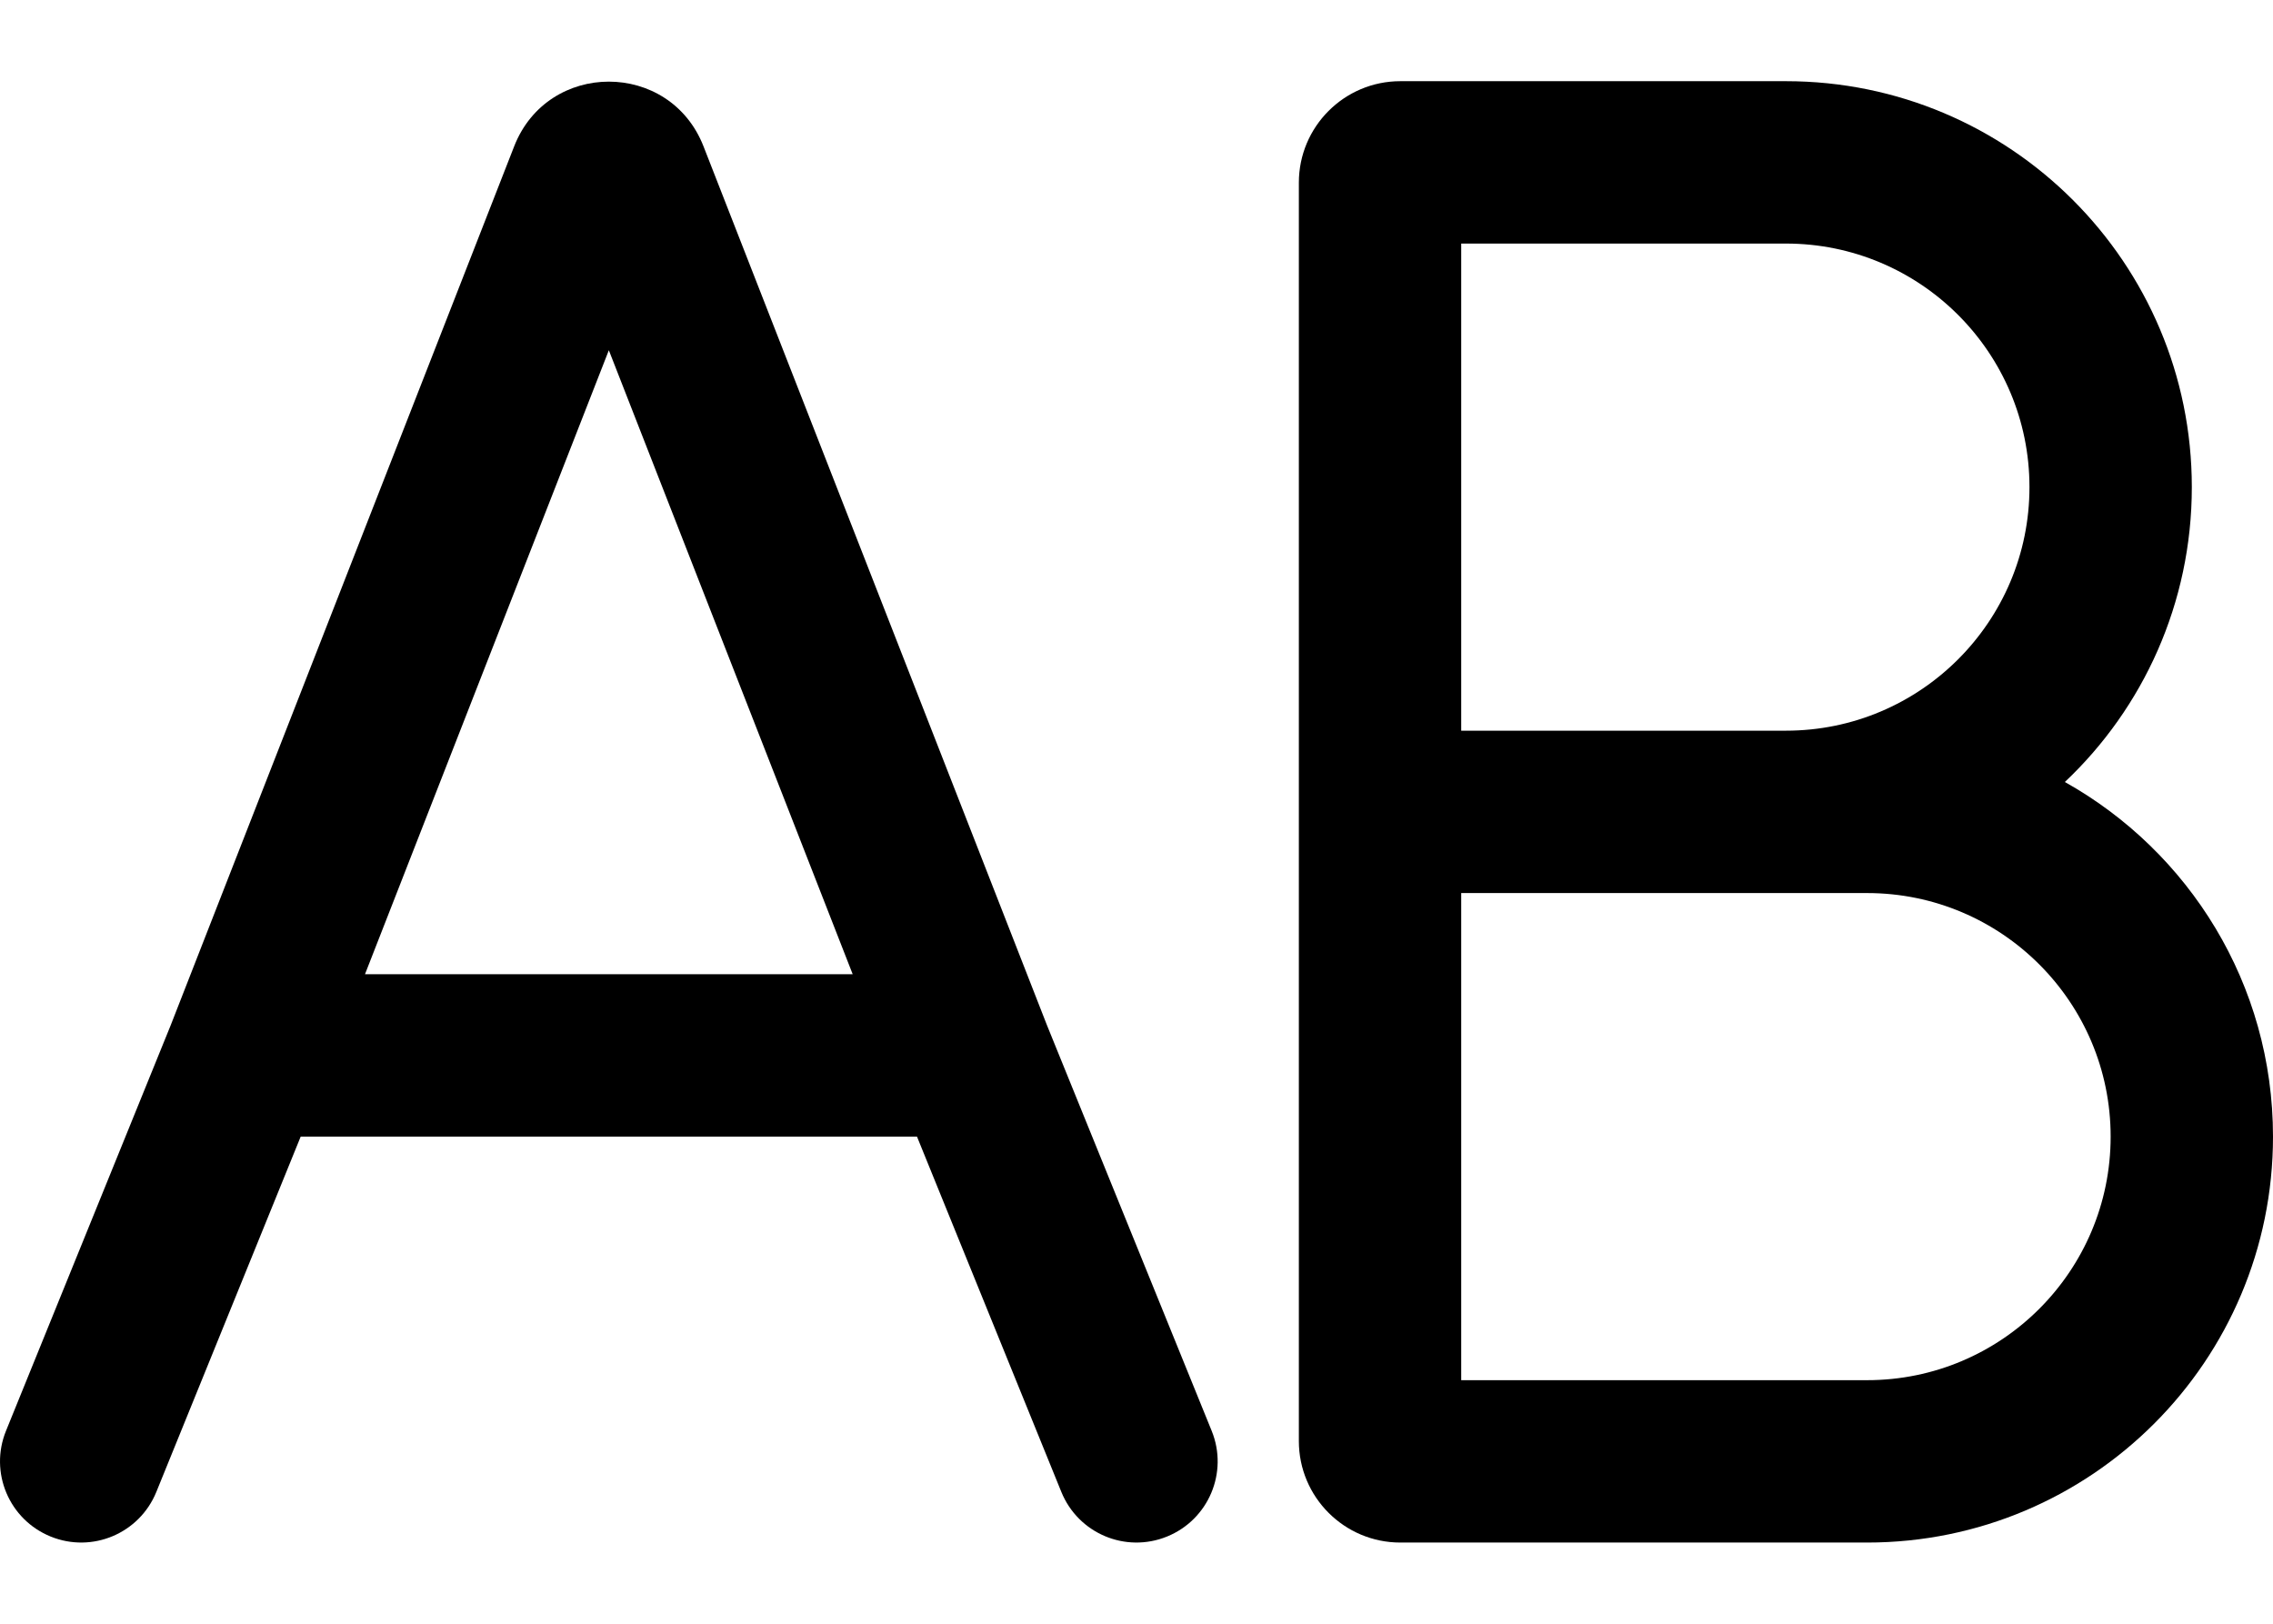
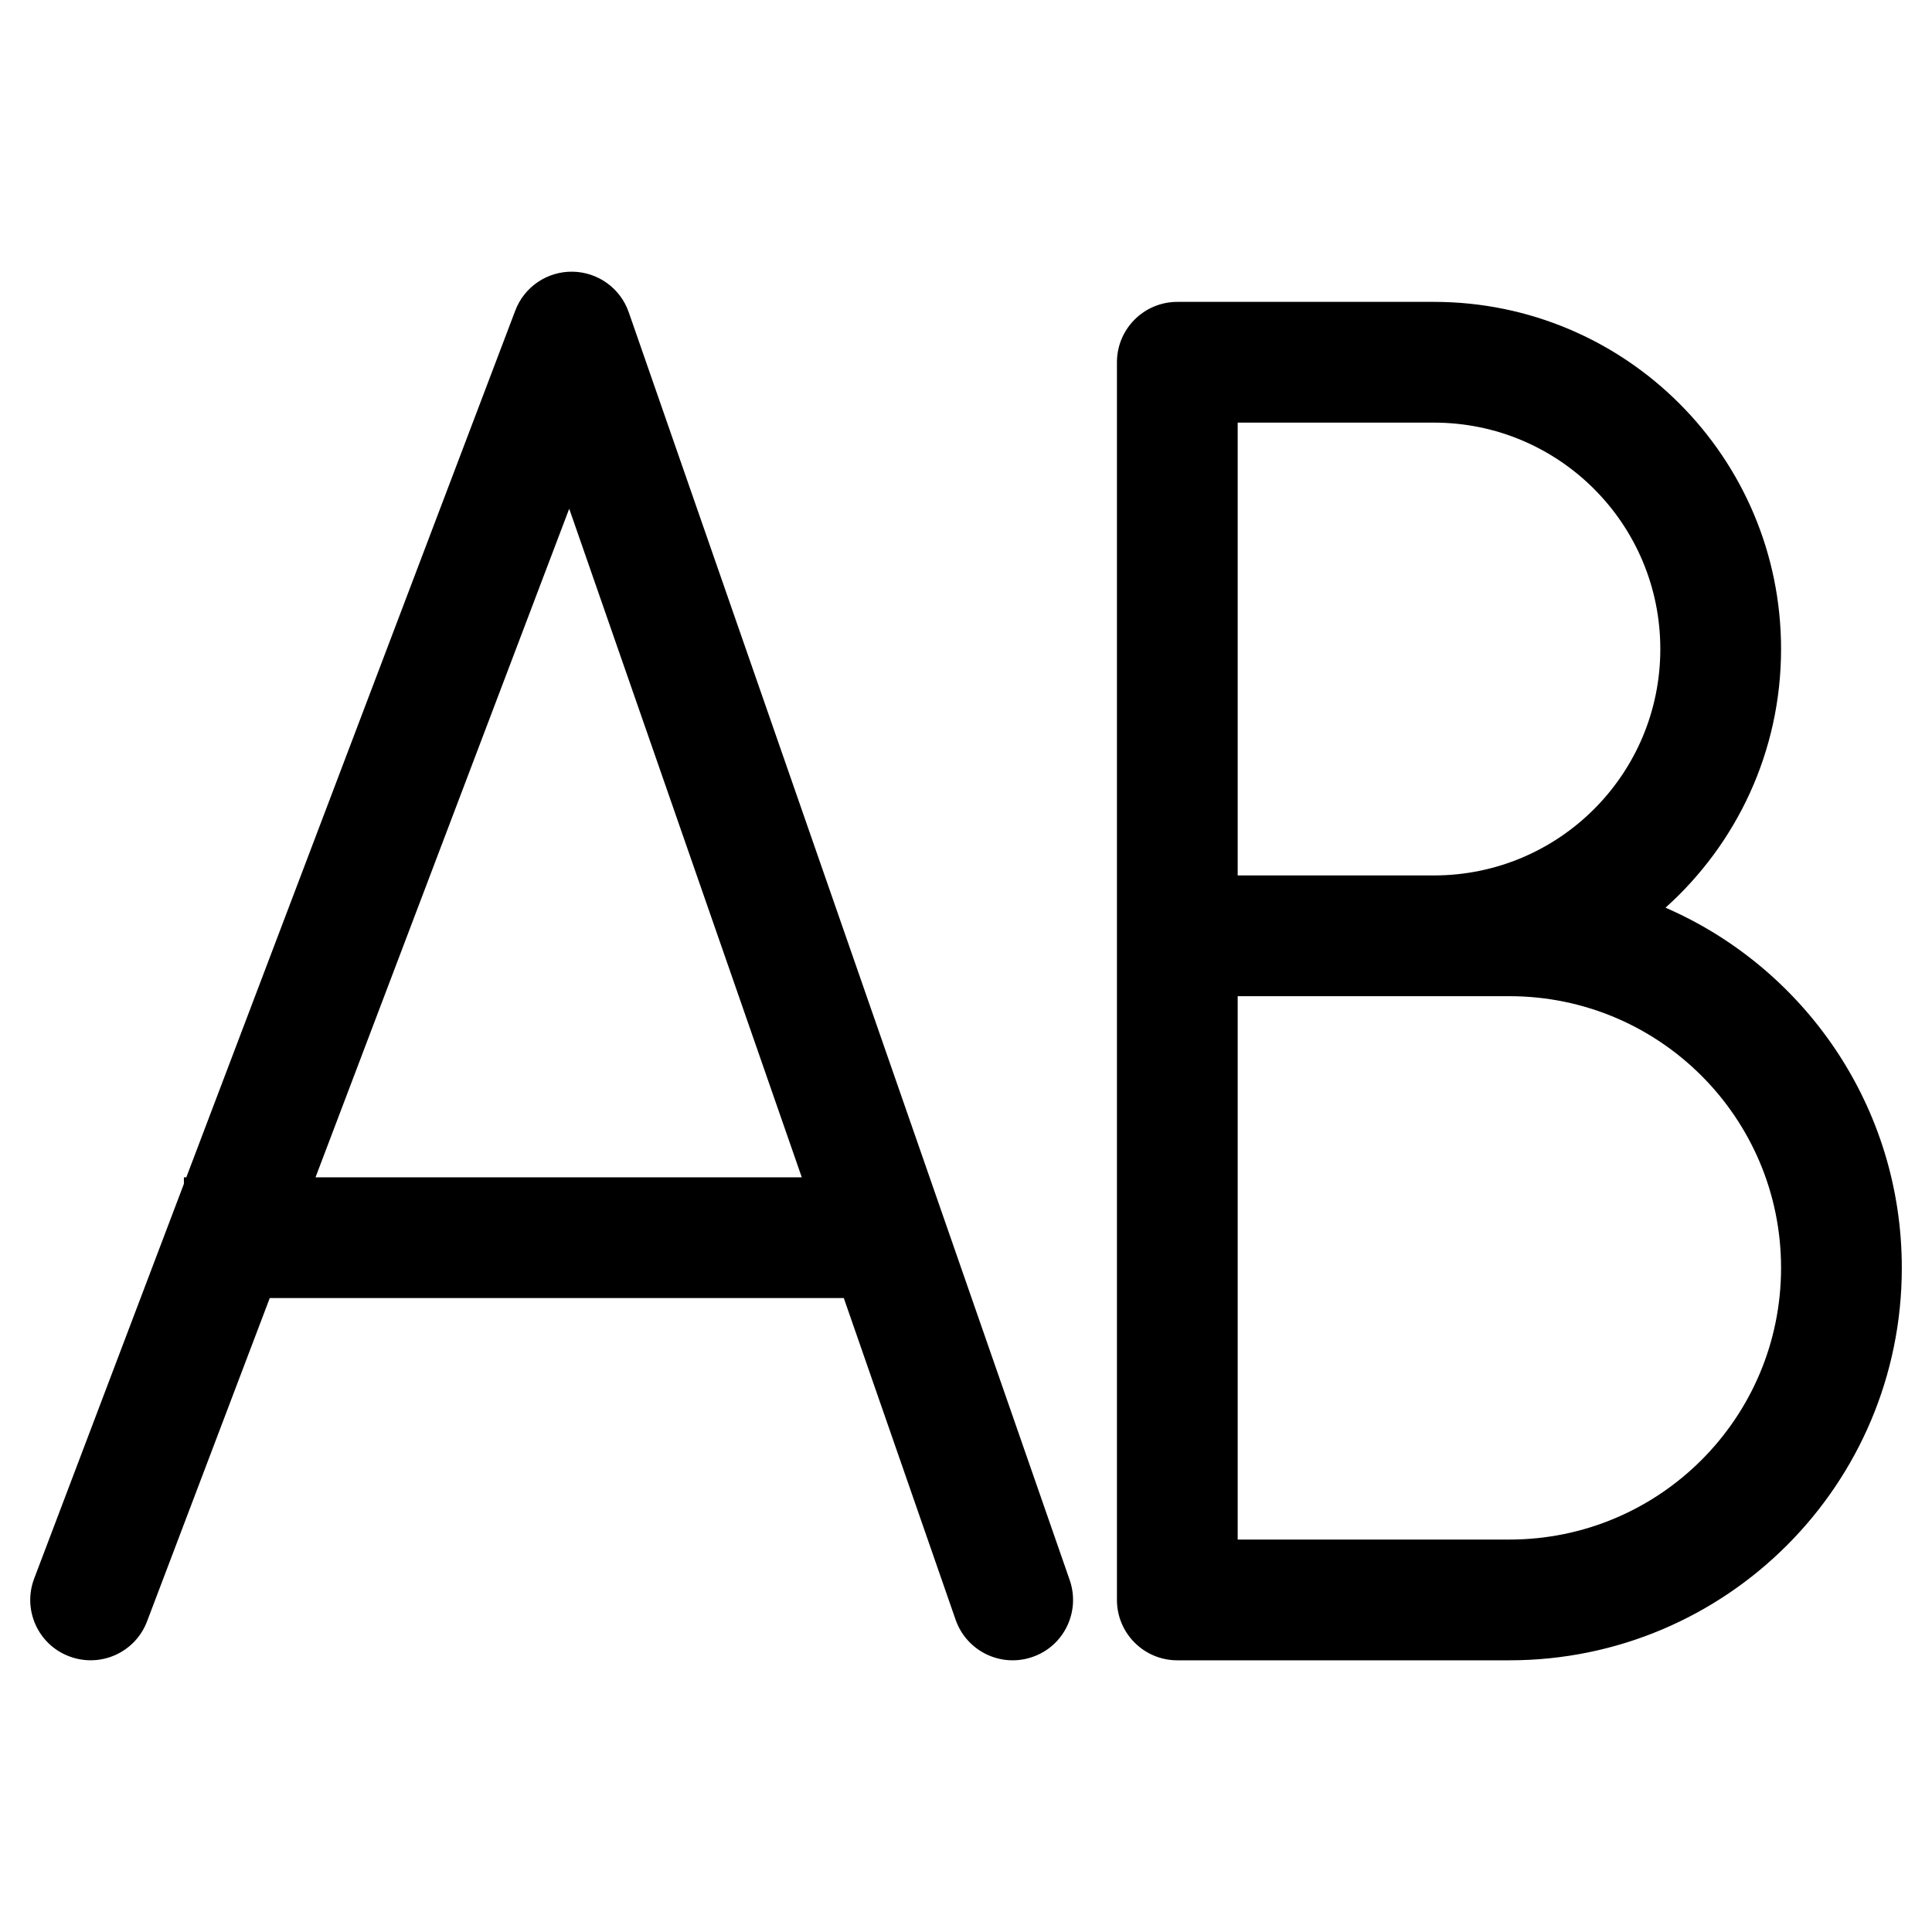
- <svg xmlns="http://www.w3.org/2000/svg" width="14" height="10" viewBox="0 0 14 10">
-   <path fill-rule="evenodd" clip-rule="evenodd" d="M3.75 2.157L2.248 6H5.252L3.75 2.157ZM5.648 7H1.852L0.963 9.188C0.859 9.444 0.568 9.567 0.312 9.463C0.056 9.359 -0.067 9.068 0.037 8.812L1.051 6.315L3.167 0.901C3.375 0.37 4.125 0.37 4.333 0.901L6.449 6.315L7.463 8.812C7.567 9.068 7.444 9.359 7.188 9.463C6.932 9.567 6.641 9.444 6.537 9.188L5.648 7Z" />
-   <path fill-rule="evenodd" clip-rule="evenodd" d="M9 1.5V4.5H11C11.828 4.5 12.5 3.828 12.5 3C12.5 2.172 11.828 1.5 11 1.5H9ZM12.718 4.816C13.2 4.361 13.5 3.715 13.5 3C13.5 1.619 12.381 0.5 11 0.5H8.625C8.28 0.5 8 0.78 8 1.125V8.875C8 9.22 8.28 9.5 8.625 9.5H11.5C12.881 9.5 14 8.381 14 7C14 6.061 13.483 5.244 12.718 4.816ZM9 5.5V8.5H11.5C12.328 8.5 13 7.828 13 7C13 6.172 12.328 5.5 11.5 5.5H9Z" />
+ <svg xmlns="http://www.w3.org/2000/svg" width="16" height="16" viewBox="0 0 16 16">
+   <path d="M5.207 2.586C5.138 2.387 4.952 2.253 4.741 2.25C4.531 2.247 4.341 2.376 4.267 2.573L1.543 9.75H1.523V9.804L0.283 13.073C0.185 13.331 0.315 13.62 0.573 13.717C0.831 13.815 1.12 13.686 1.218 13.427L2.234 10.75L6.988 10.75L7.914 13.414C8.005 13.675 8.29 13.813 8.551 13.722C8.812 13.632 8.949 13.347 8.859 13.086L5.207 2.586ZM2.613 9.75L4.714 4.213L6.64 9.75L2.613 9.75ZM9.75 2.5C9.474 2.5 9.25 2.724 9.25 3V13.25C9.25 13.526 9.474 13.75 9.75 13.75H12.5C14.295 13.75 15.75 12.295 15.75 10.5C15.75 9.164 14.944 8.017 13.793 7.517C14.38 6.991 14.75 6.226 14.75 5.375C14.75 3.787 13.463 2.5 11.875 2.5H9.75ZM13.75 5.375C13.75 6.411 12.911 7.25 11.875 7.25H10.25V3.5H11.875C12.911 3.5 13.75 4.339 13.75 5.375ZM12.5 12.75H10.25V8.25H12.5C13.743 8.25 14.75 9.257 14.75 10.5C14.75 11.743 13.743 12.75 12.5 12.75Z" />
</svg>
